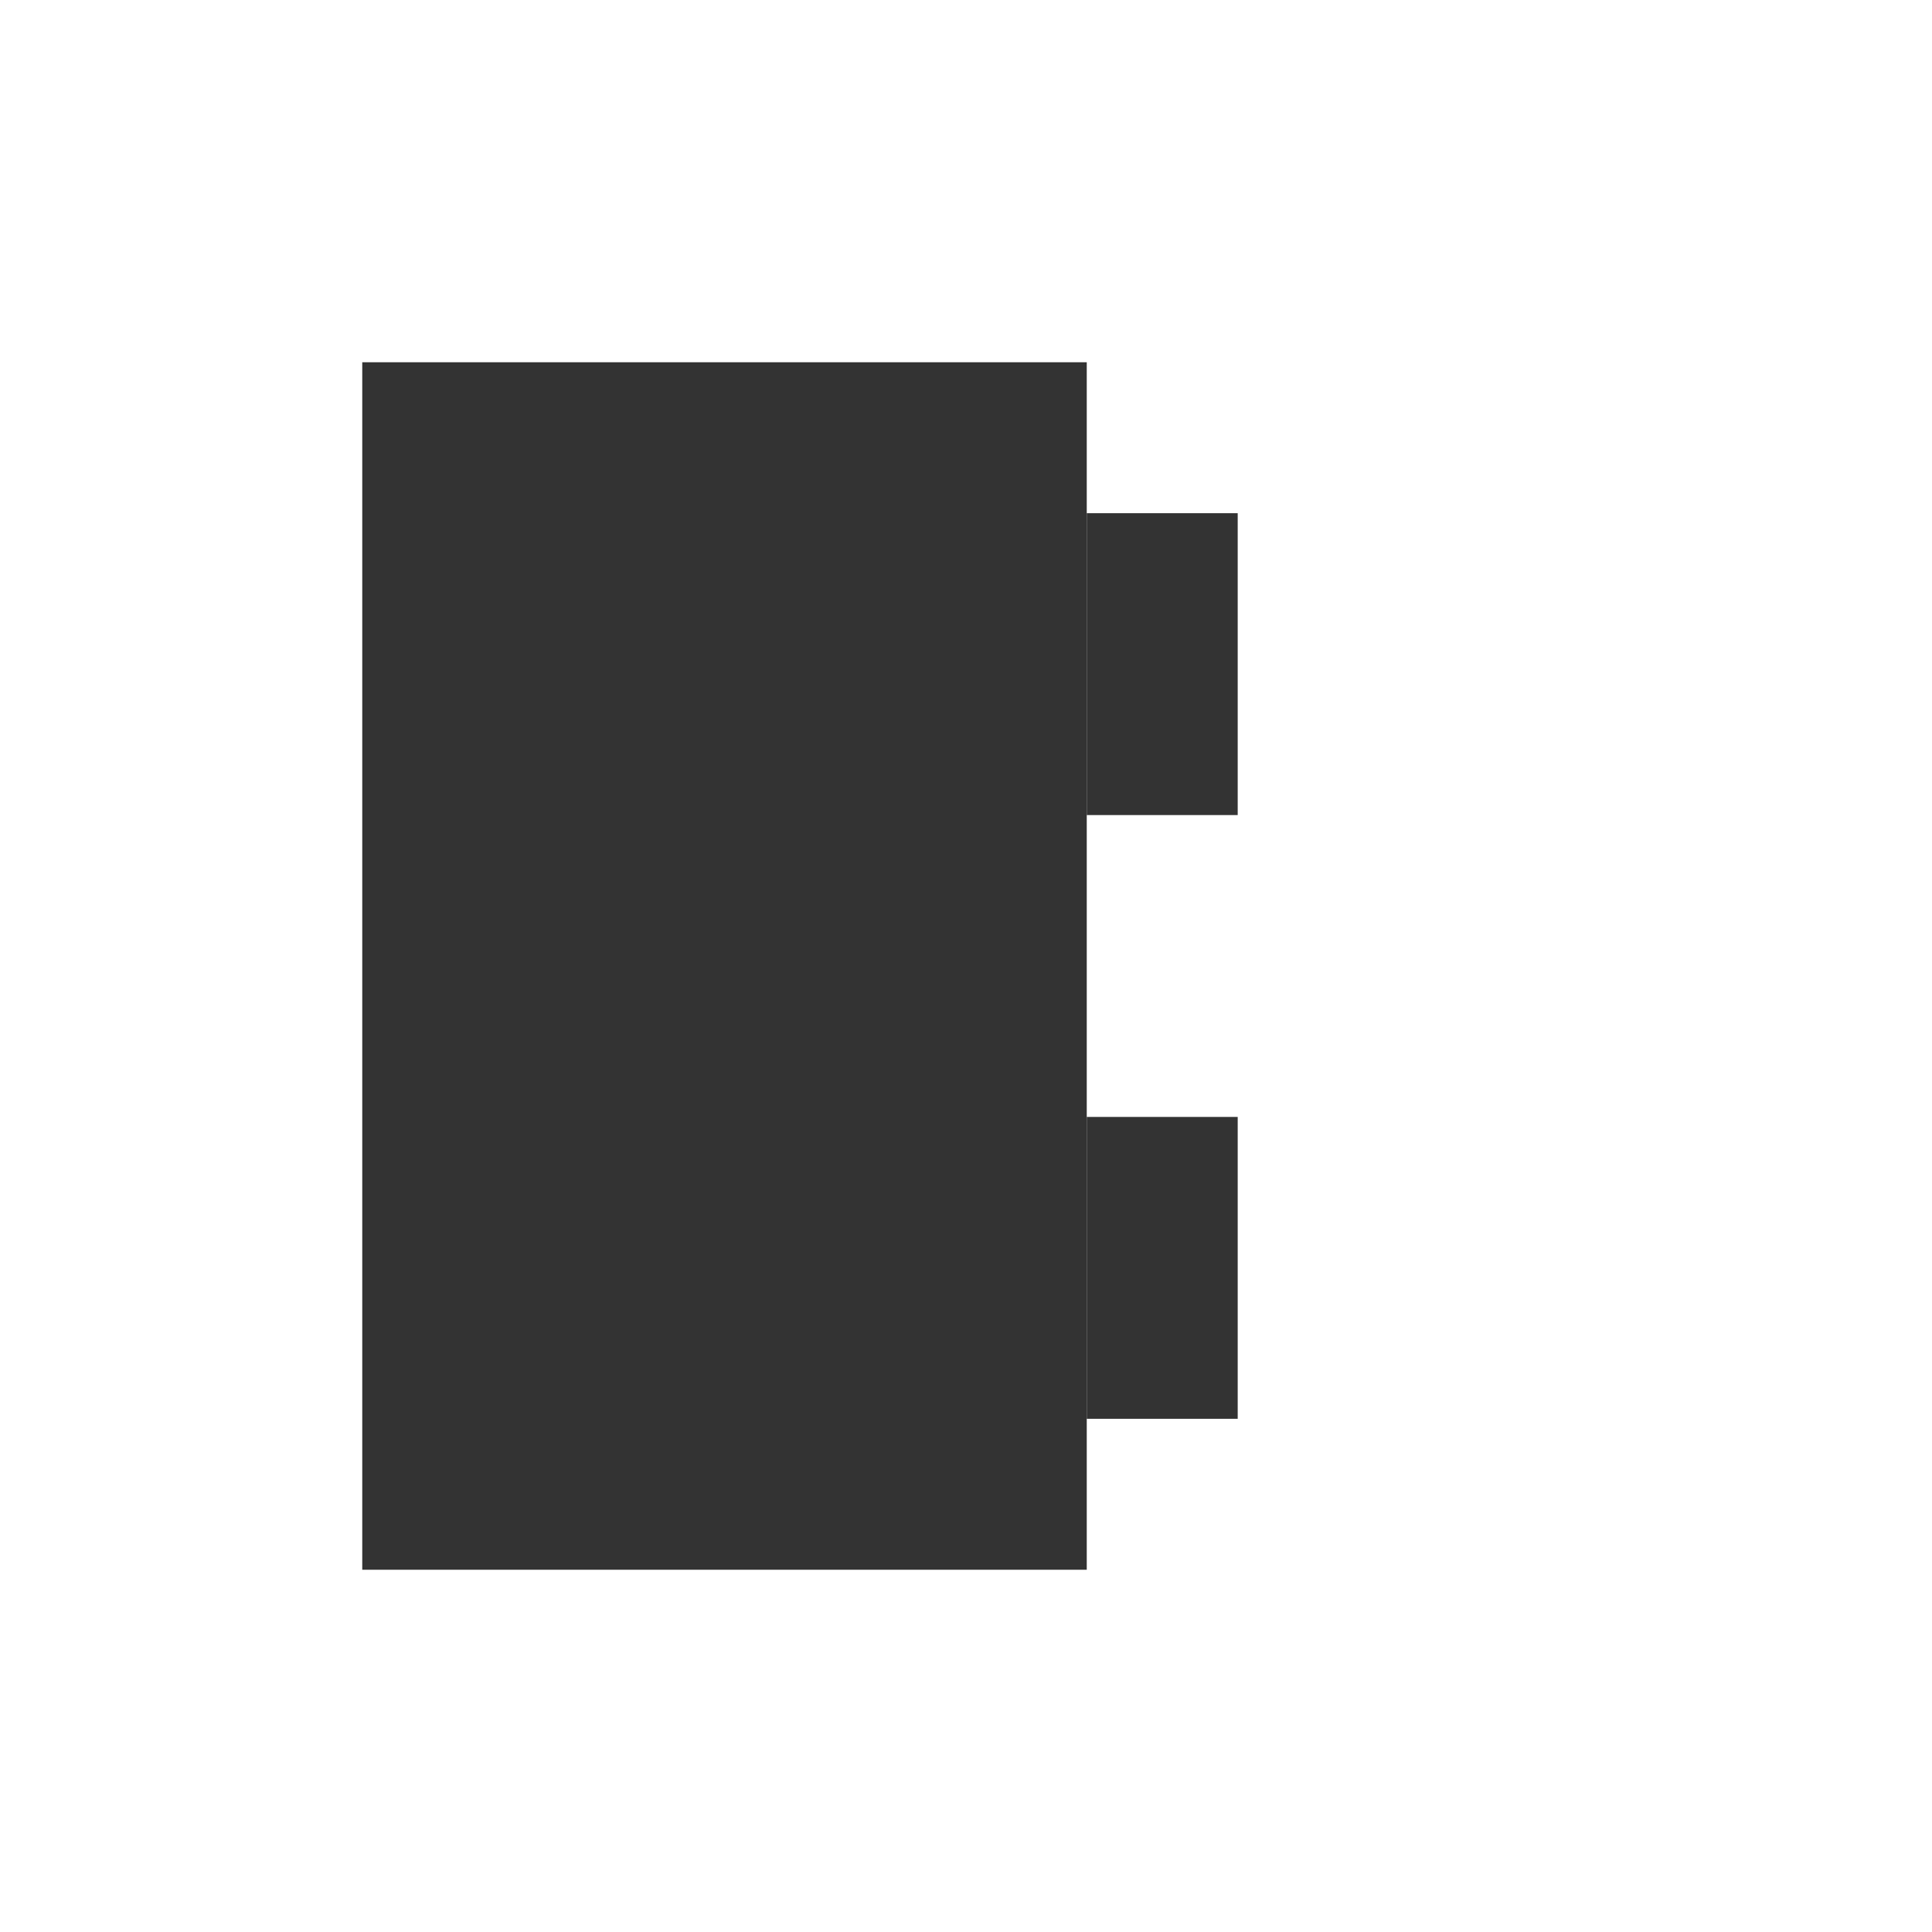
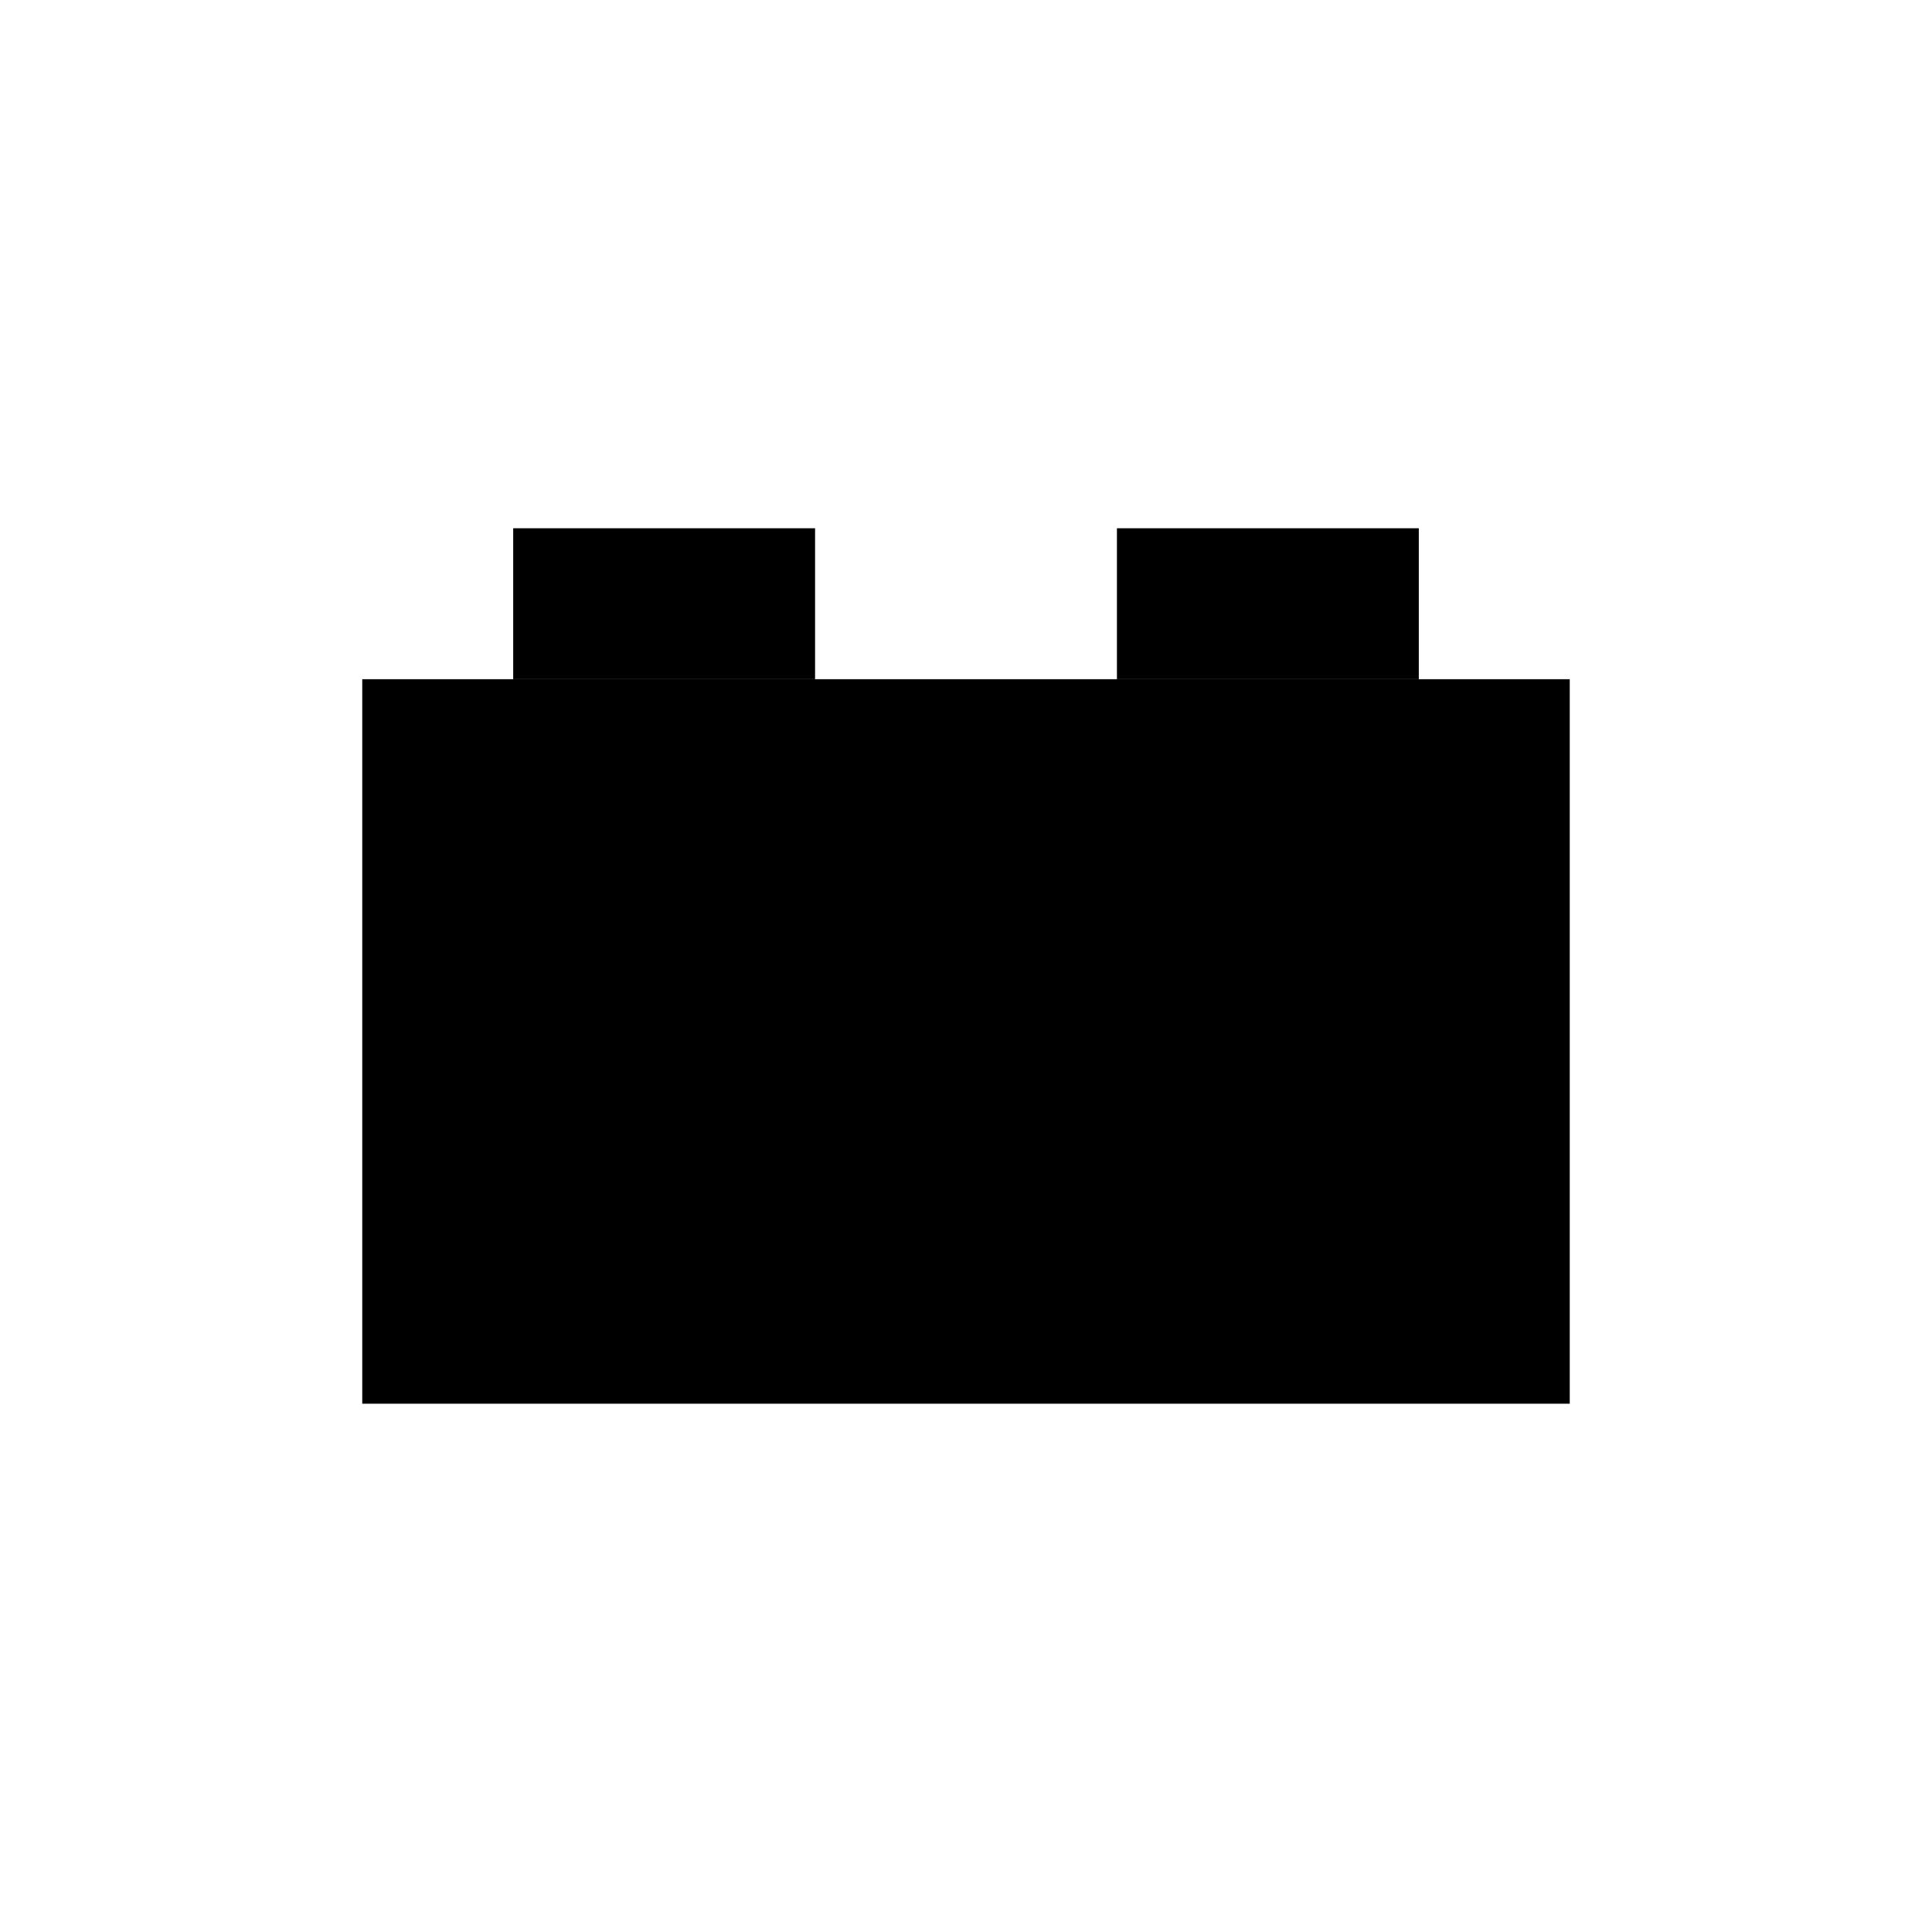
<svg xmlns="http://www.w3.org/2000/svg" width="256" height="256" viewBox="0 0 67.733 67.733" version="1.1" id="svg1">
  <defs id="defs1" />
-   <rect style="fill:#333333;stroke-width:0.303" id="rect1" width="25.4" height="42.333" x="12.7" y="12.7" />
-   <rect style="fill:#333333;stroke-width:0.069" id="rect3" width="5.292" height="10.583" x="38.1" y="17.992" />
-   <rect style="fill:#333333;stroke-width:0.069" id="rect5" width="5.292" height="10.583" x="38.1" y="39.158" />
+   <rect style="fill:#000000;stroke-width:0.303" id="rect1" width="25.4" height="42.333" x="-49.212" y="12.7" transform="rotate(-90)" />
+   <rect style="fill:#000000;stroke-width:0.069" id="rect3" width="5.292" height="10.583" x="-23.812" y="17.992" transform="rotate(-90)" />
+   <rect style="fill:#000000;stroke-width:0.069" id="rect5" width="5.292" height="10.583" x="-23.812" y="39.158" transform="rotate(-90)" />
</svg>
